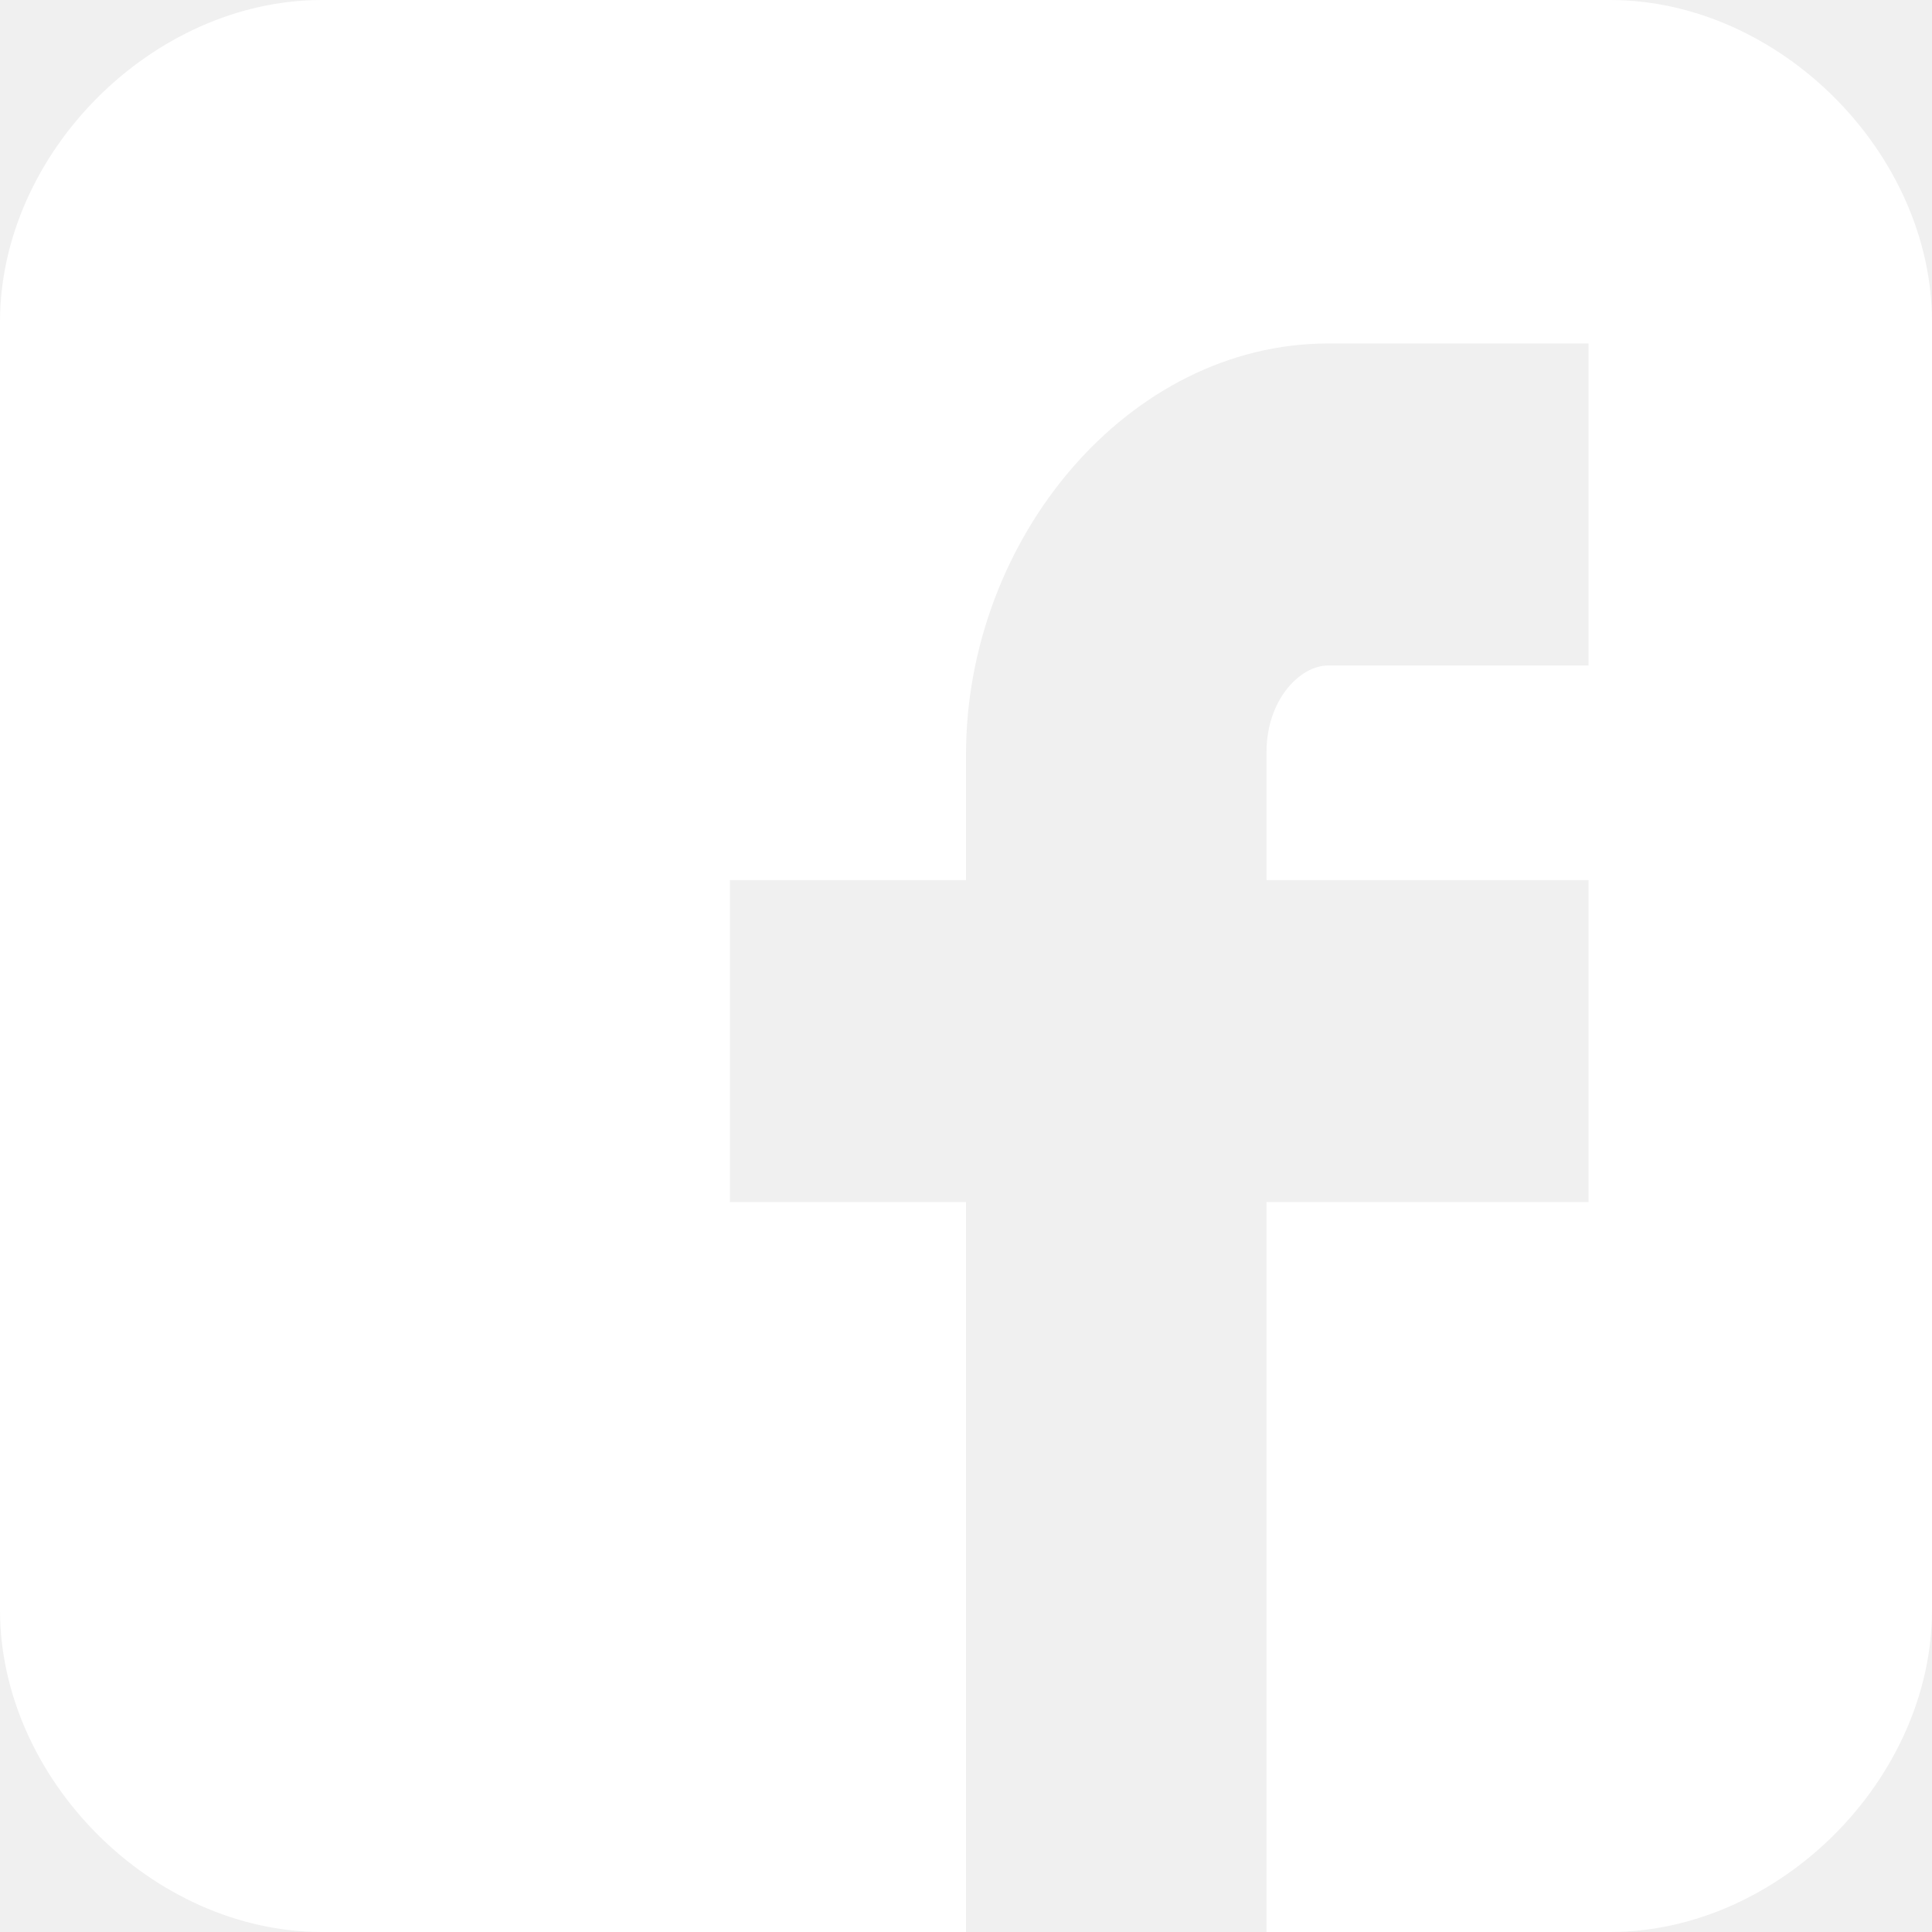
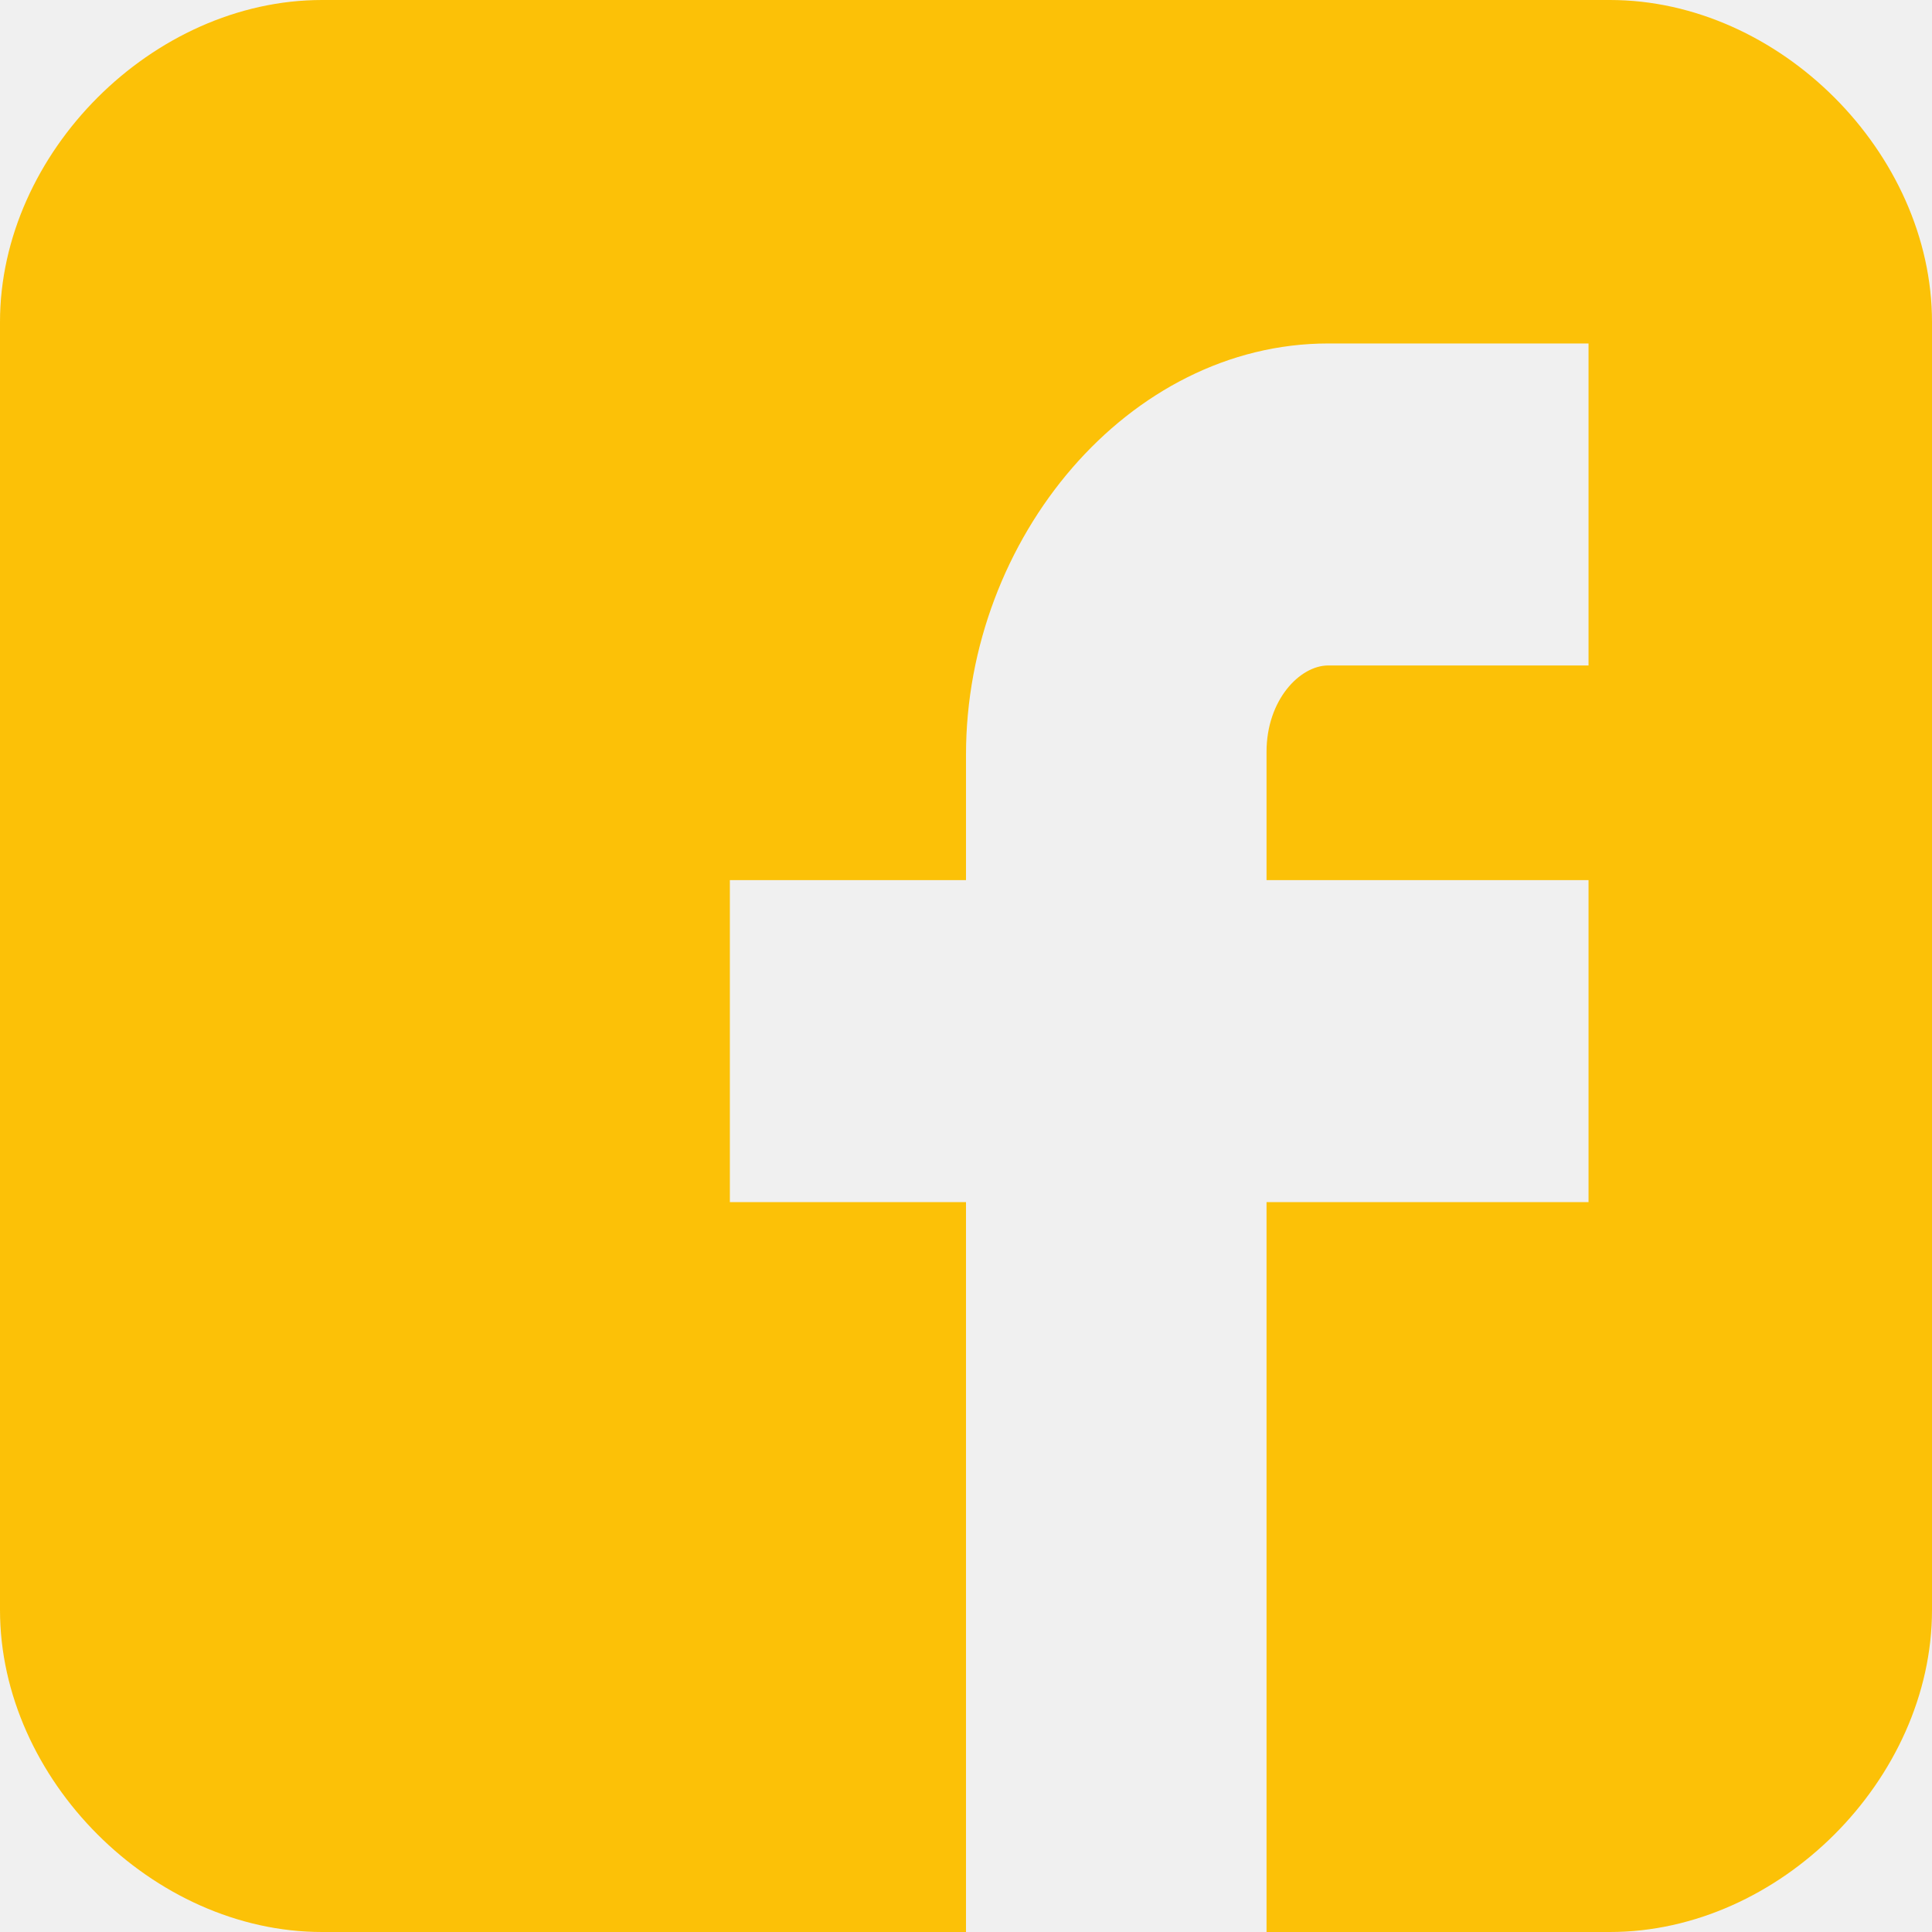
<svg xmlns="http://www.w3.org/2000/svg" version="1.1" id="Capa_1" x="0px" y="0px" width="512px" height="512px" viewBox="0 0 90 90" style="enable-background:new 0 0 90 90;" xml:space="preserve">
  <g>
-     <path id="Facebook__x28_alt_x29_" d="M90,15.001C90,7.119,82.884,0,75,0H15C7.116,0,0,7.119,0,15.001v59.998   C0,82.881,7.116,90,15.001,90H45V56H34V41h11v-5.844C45,25.077,52.568,16,61.875,16H74v15H61.875C60.548,31,59,32.611,59,35.024V41   h15v15H59v34h16c7.884,0,15-7.119,15-15.001V15.001z" fill="#FFFFFF" />
+     <path id="Facebook__x28_alt_x29_" d="M90,15.001C90,7.119,82.884,0,75,0H15C7.116,0,0,7.119,0,15.001v59.998   C0,82.881,7.116,90,15.001,90H45V56H34V41h11v-5.844C45,25.077,52.568,16,61.875,16H74v15H61.875C60.548,31,59,32.611,59,35.024V41   h15v15H59v34h16c7.884,0,15-7.119,15-15.001V15.001z" fill="#fcc107" />
  </g>
  <g>
</g>
  <g>
</g>
  <g>
</g>
  <g>
</g>
  <g>
</g>
  <g>
</g>
  <g>
</g>
  <g>
</g>
  <g>
</g>
  <g>
</g>
  <g>
</g>
  <g>
</g>
  <g>
</g>
  <g>
</g>
  <g>
</g>
</svg>
